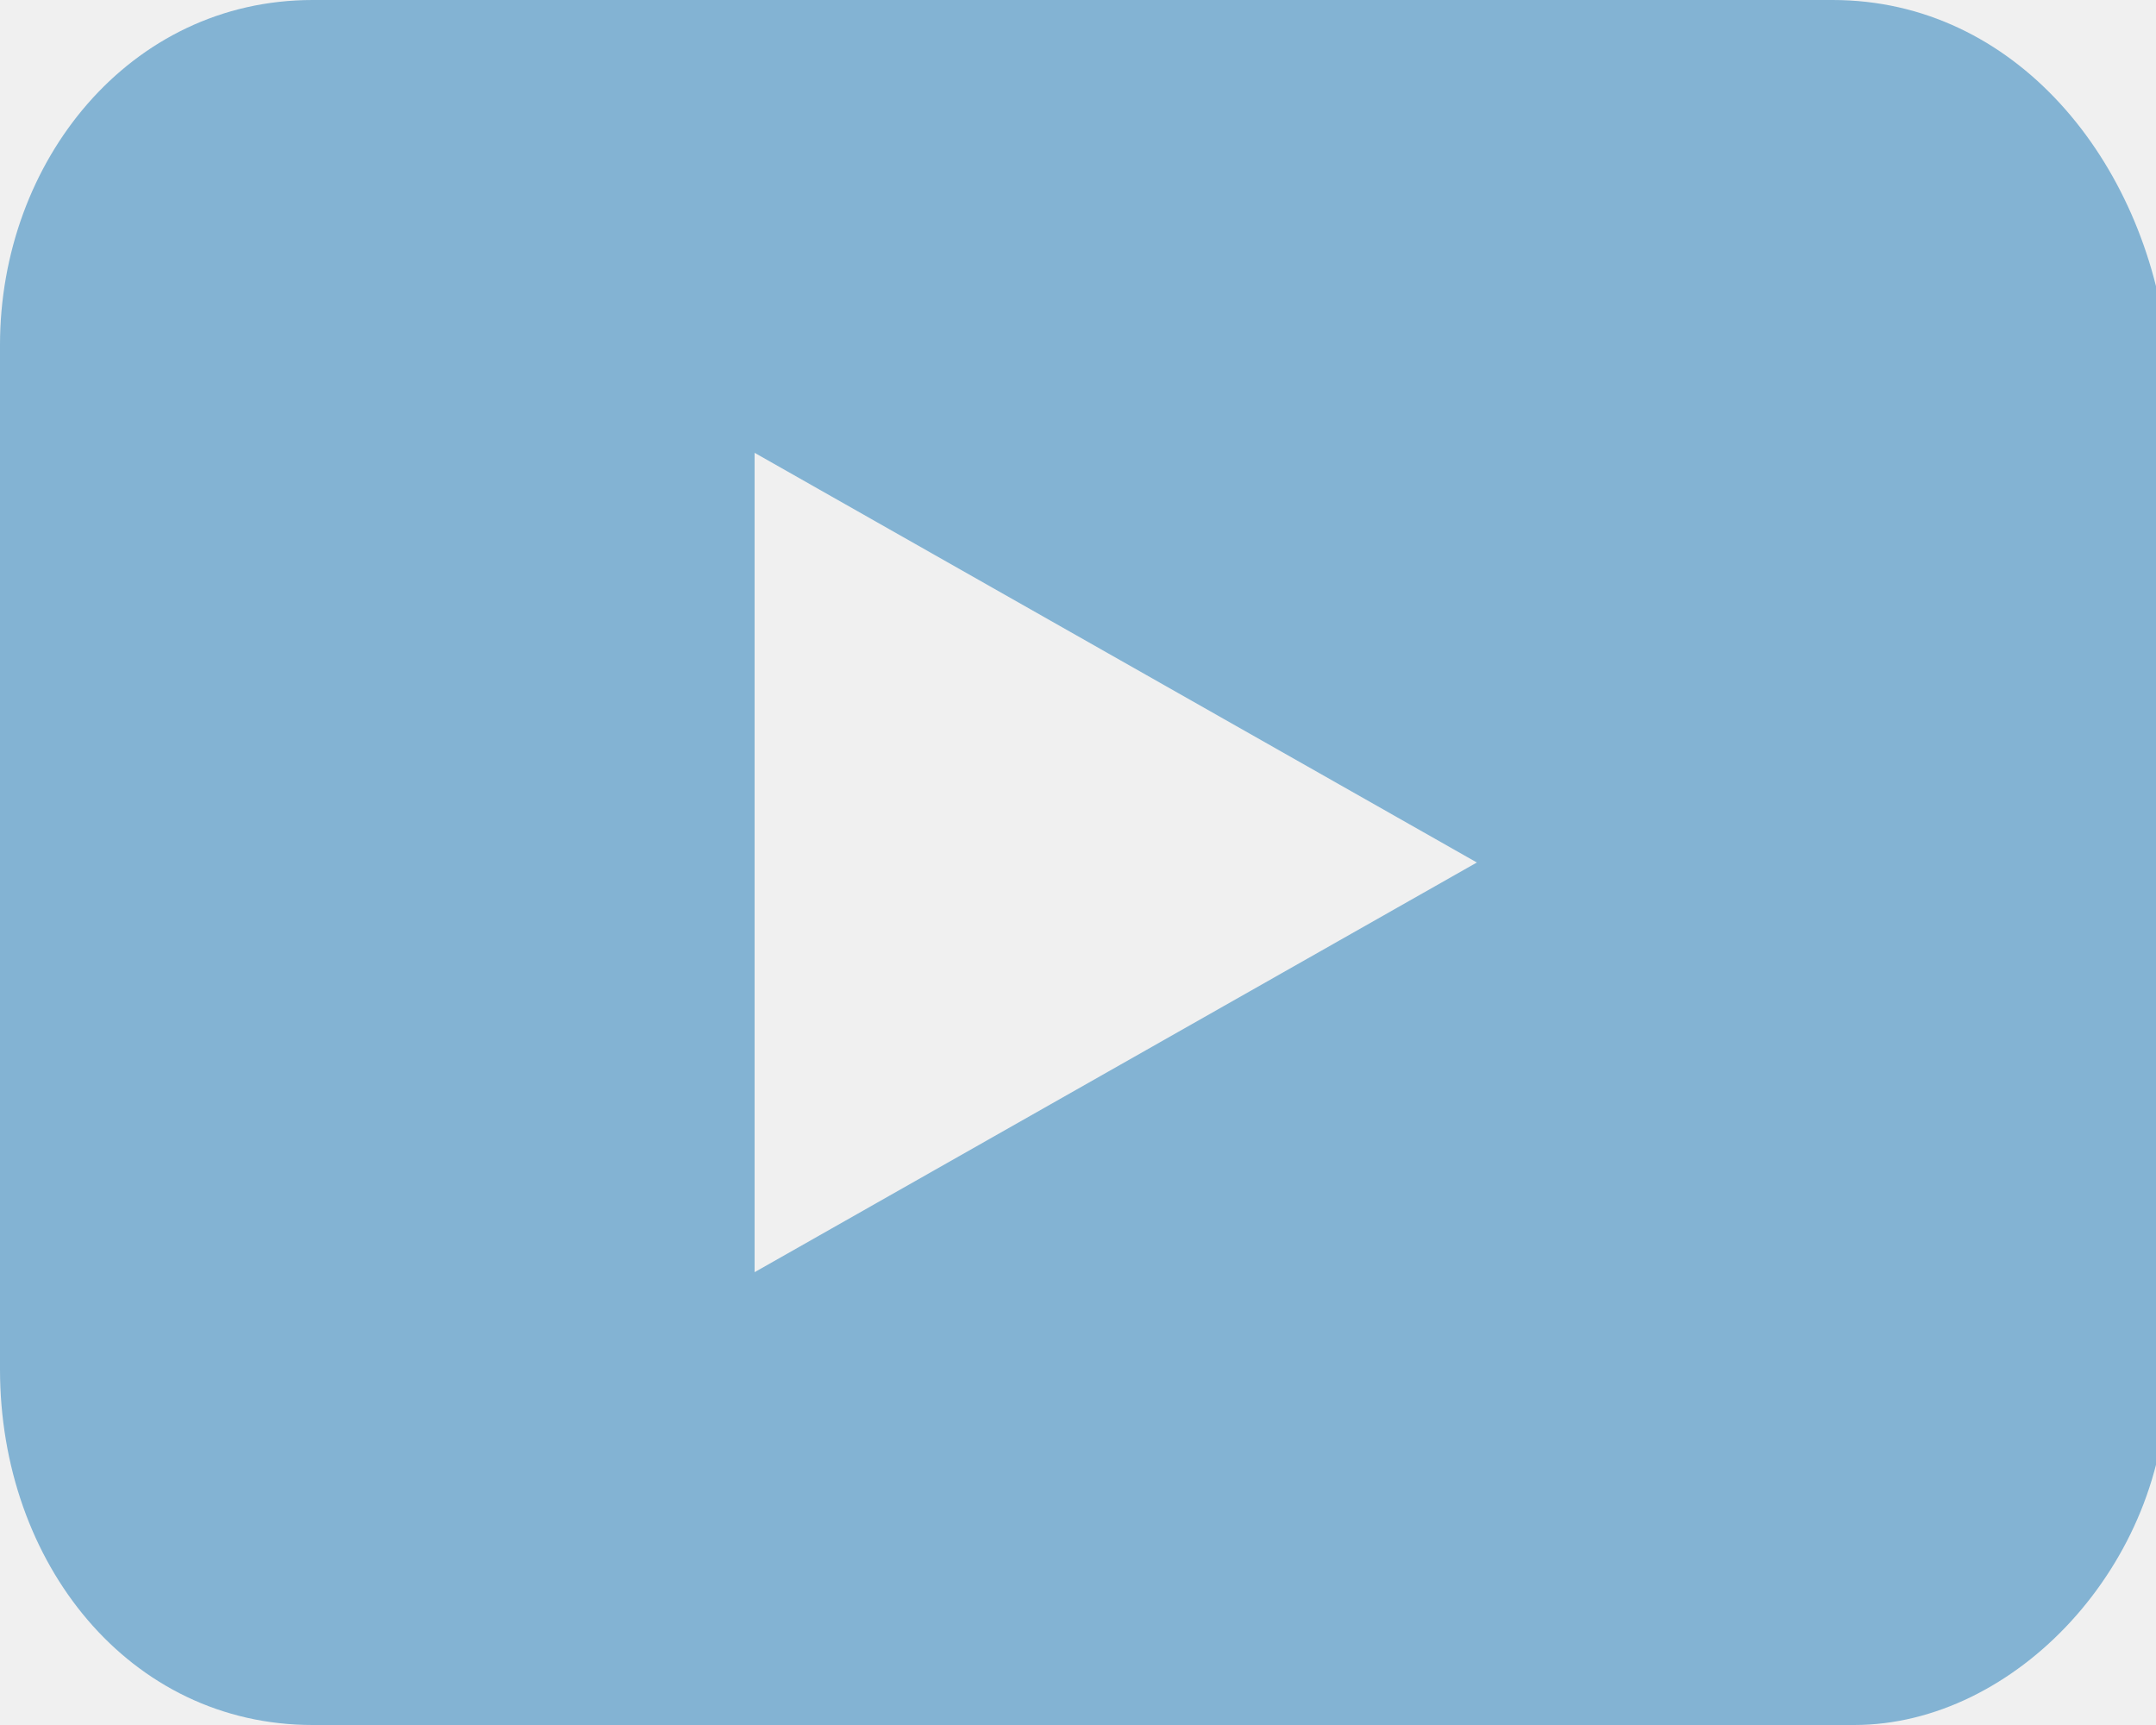
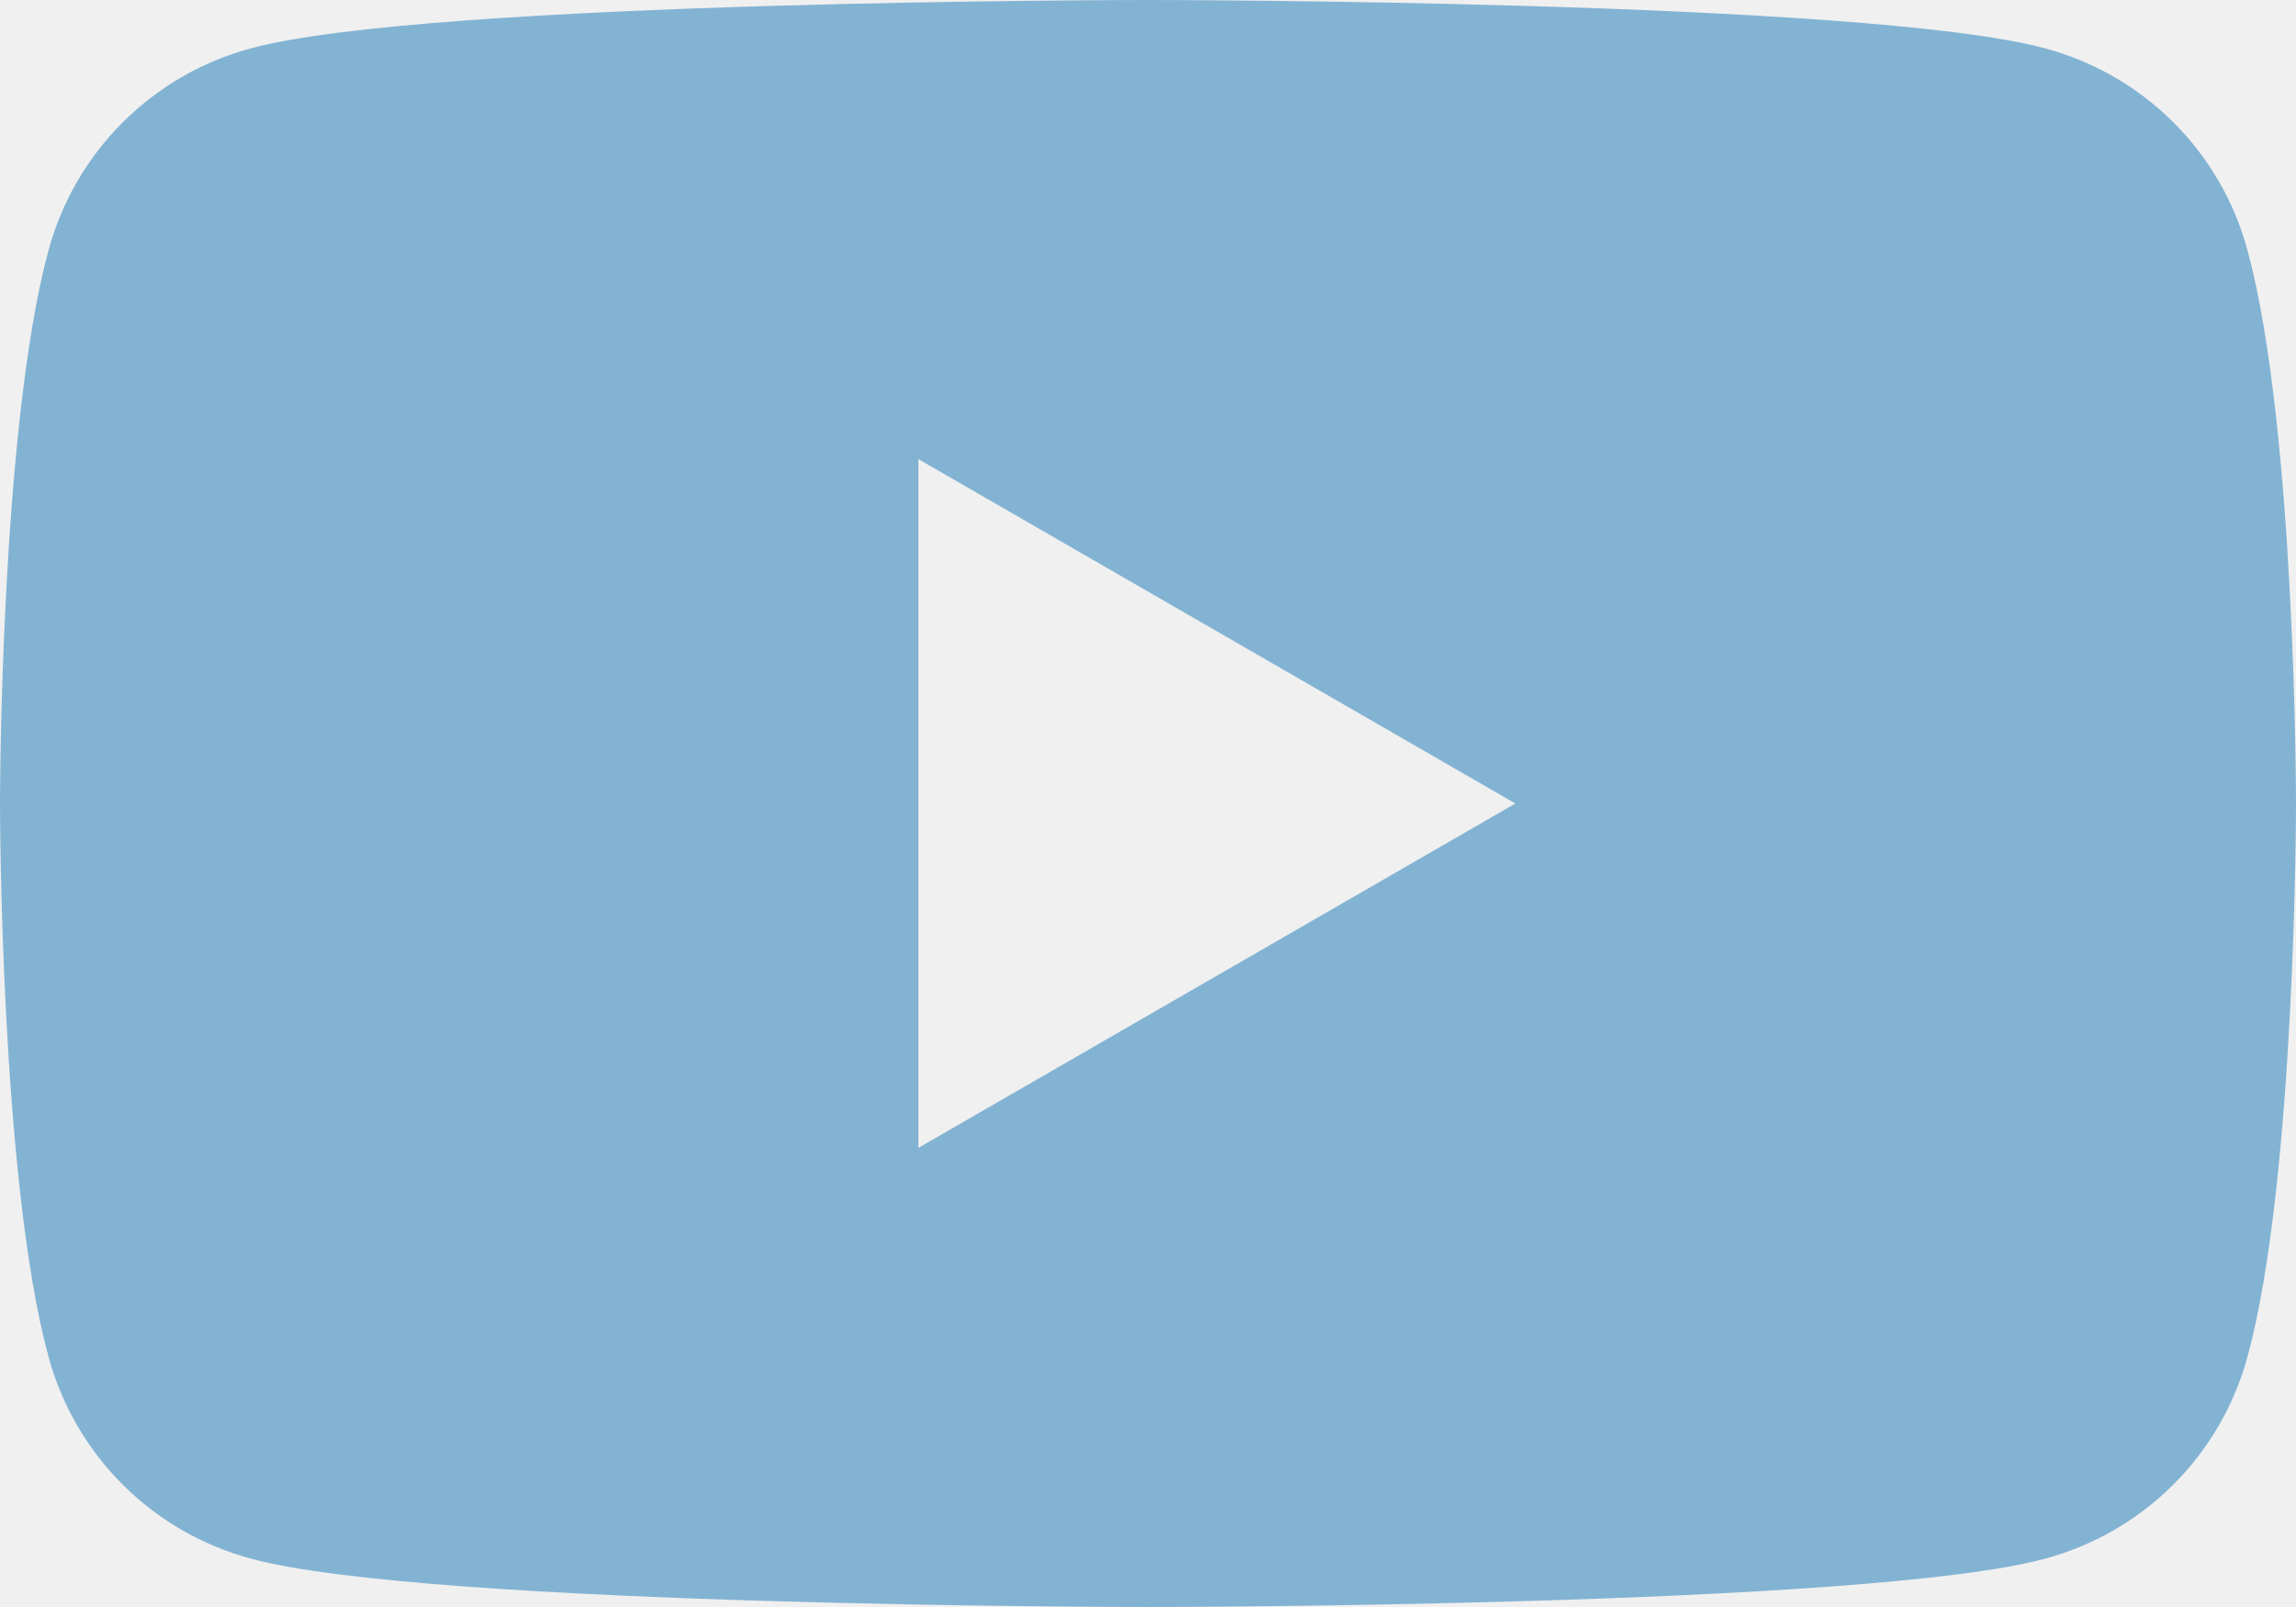
- <svg xmlns="http://www.w3.org/2000/svg" width="20" height="16" fill="none">
-   <g clip-path="url(#a)">
-     <path d="M17 0H2.9C1.2 0 0 1.5 0 3.2v9.5C0 14.5 1.2 16 2.9 16h14.3c1.5 0 2.9-1.5 2.9-3.2V3.2C19.9 1.5 18.7 0 17 0ZM7 11.8V4.2L13.7 8 7 11.8Z" fill="#83B3D3" />
-   </g>
-   <defs>
-     <clipPath id="a">
-       <path fill="#fff" d="M0 0h20v16H0z" />
-     </clipPath>
-   </defs>
+ <svg xmlns="http://www.w3.org/2000/svg" width="20" height="14" fill="none">
+   <path fill-rule="evenodd" clip-rule="evenodd" d="M17.81.42c.86.23 1.54.9 1.77 1.77C20 3.75 20 7 20 7s0 3.26-.42 4.81a2.5 2.5 0 0 1-1.77 1.77C16.25 14 10 14 10 14s-6.25 0-7.81-.42a2.5 2.5 0 0 1-1.77-1.77C0 10.26 0 7 0 7s0-3.25.42-4.81A2.5 2.5 0 0 1 2.19.42C3.75 0 10 0 10 0s6.25 0 7.81.42ZM13.2 7 8 10V4l5.2 3Z" fill="#83B3D3" />
</svg>
